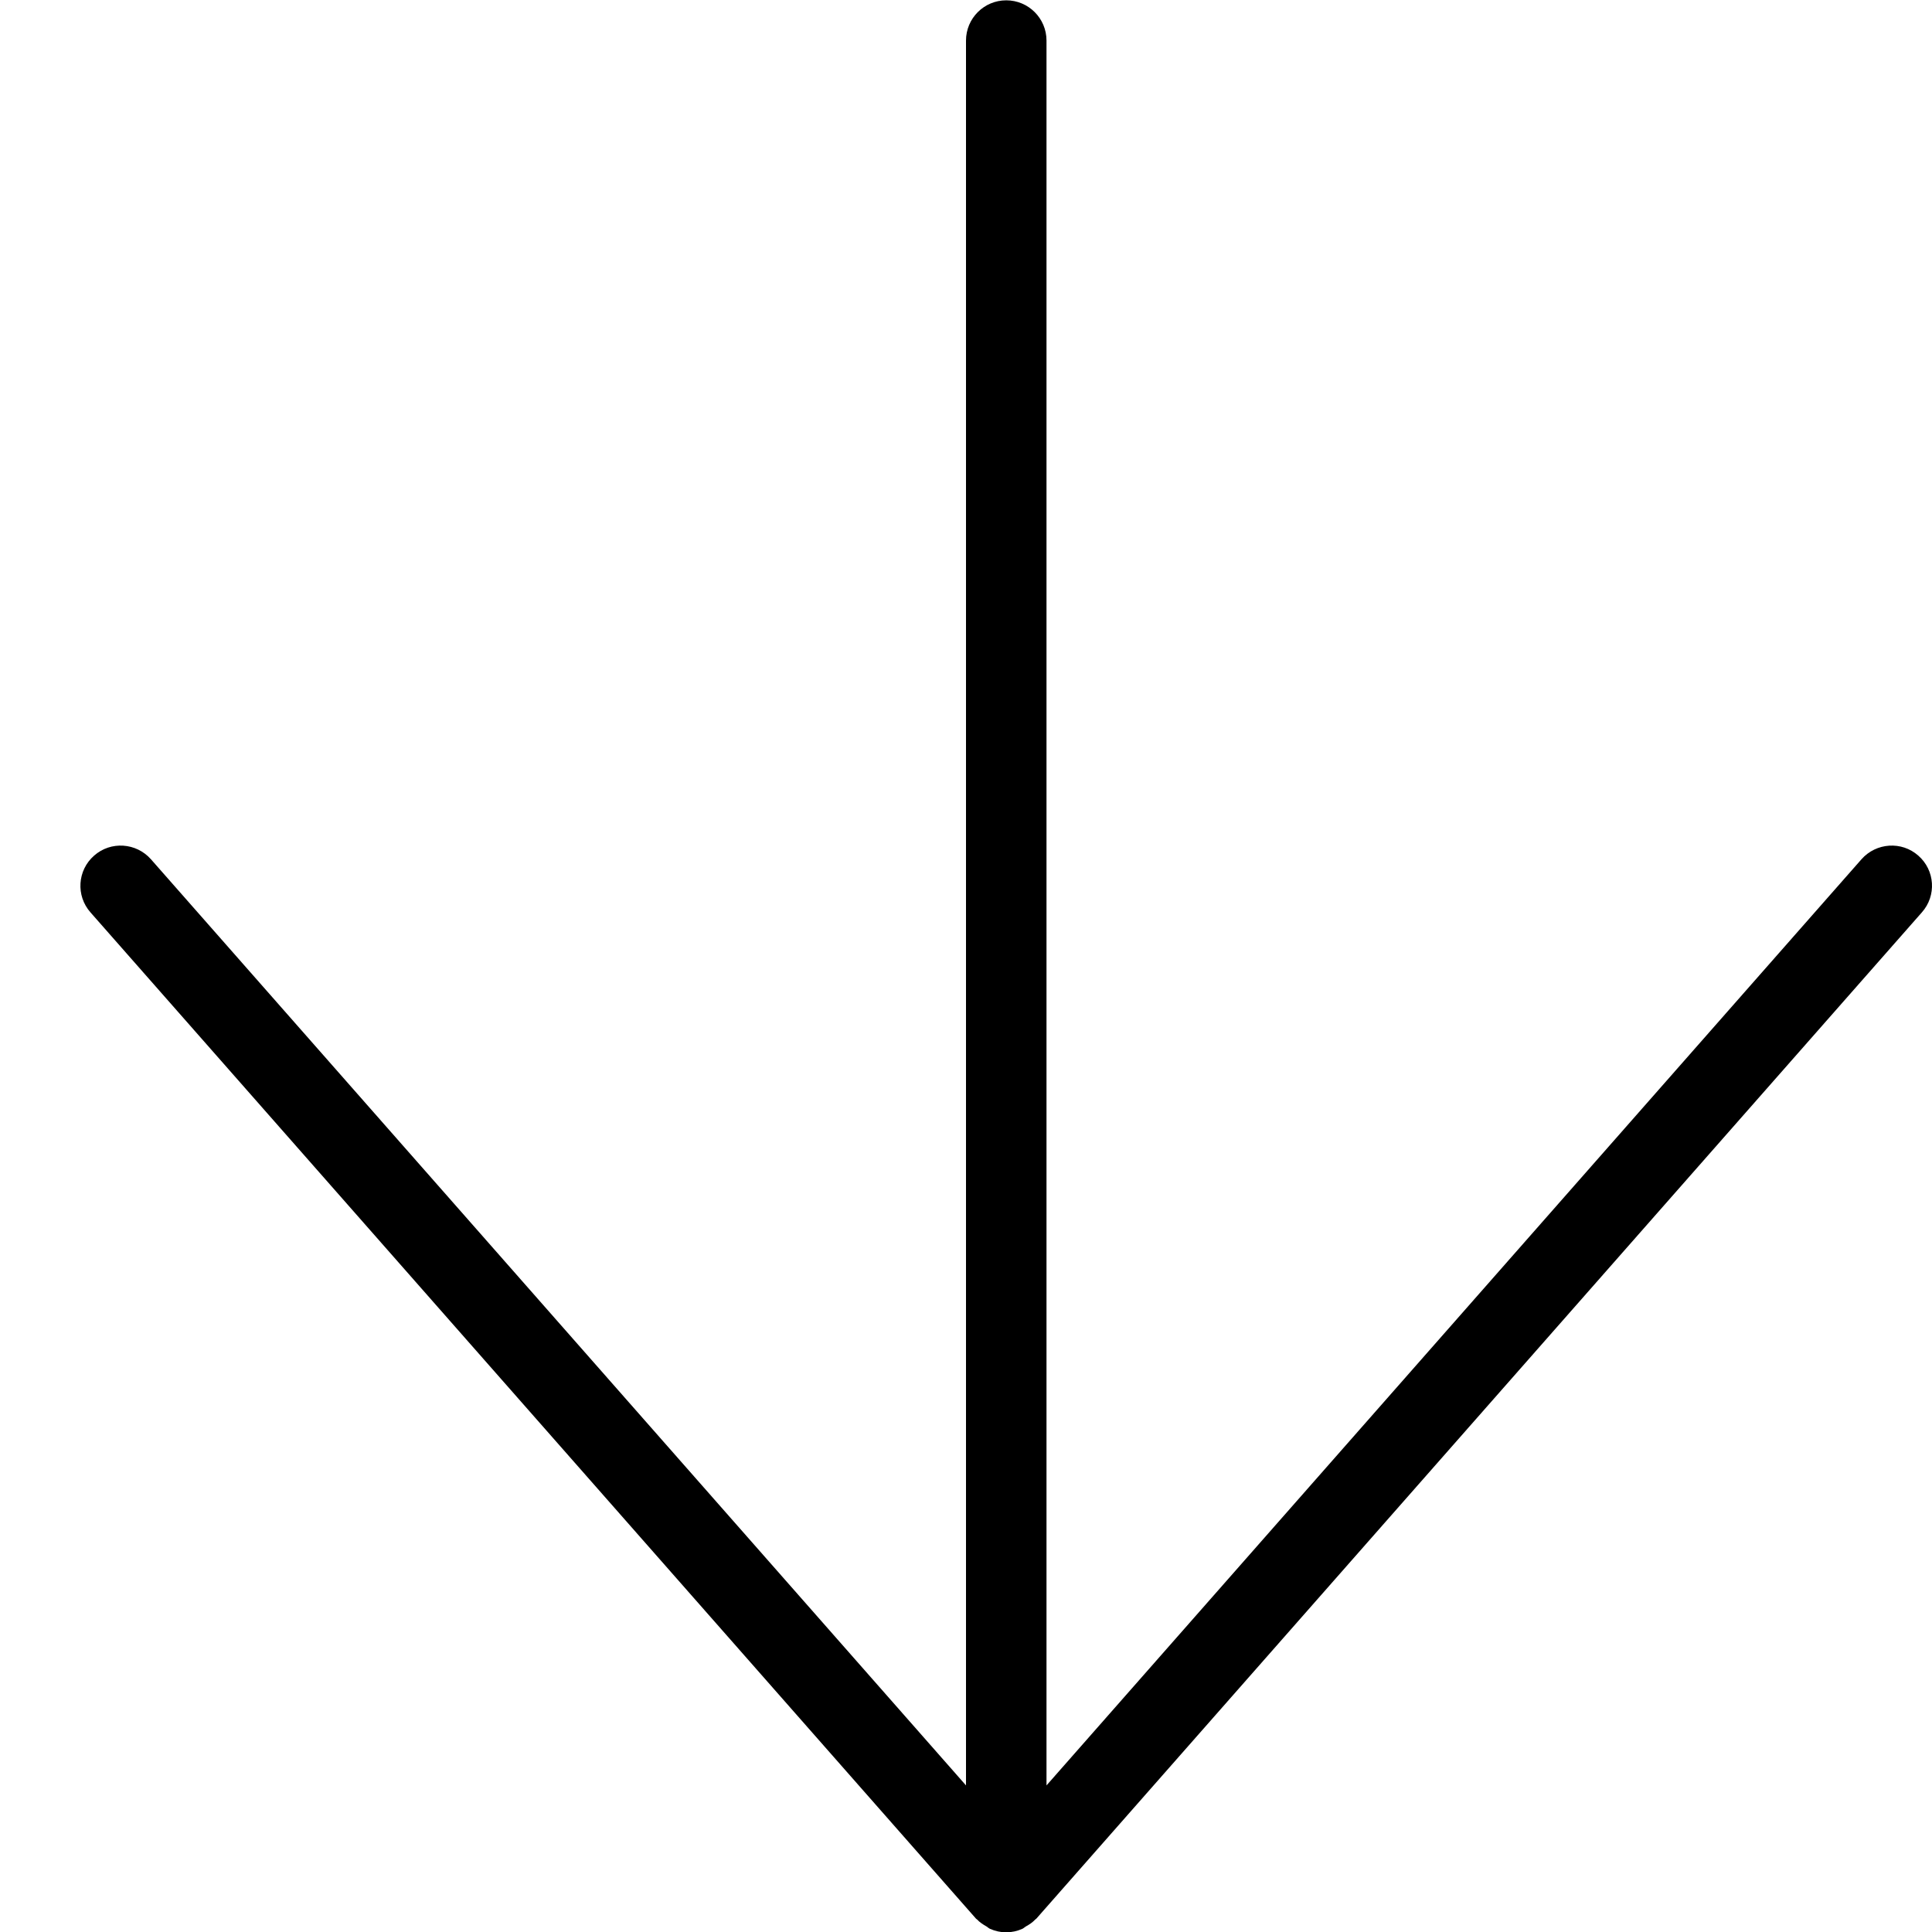
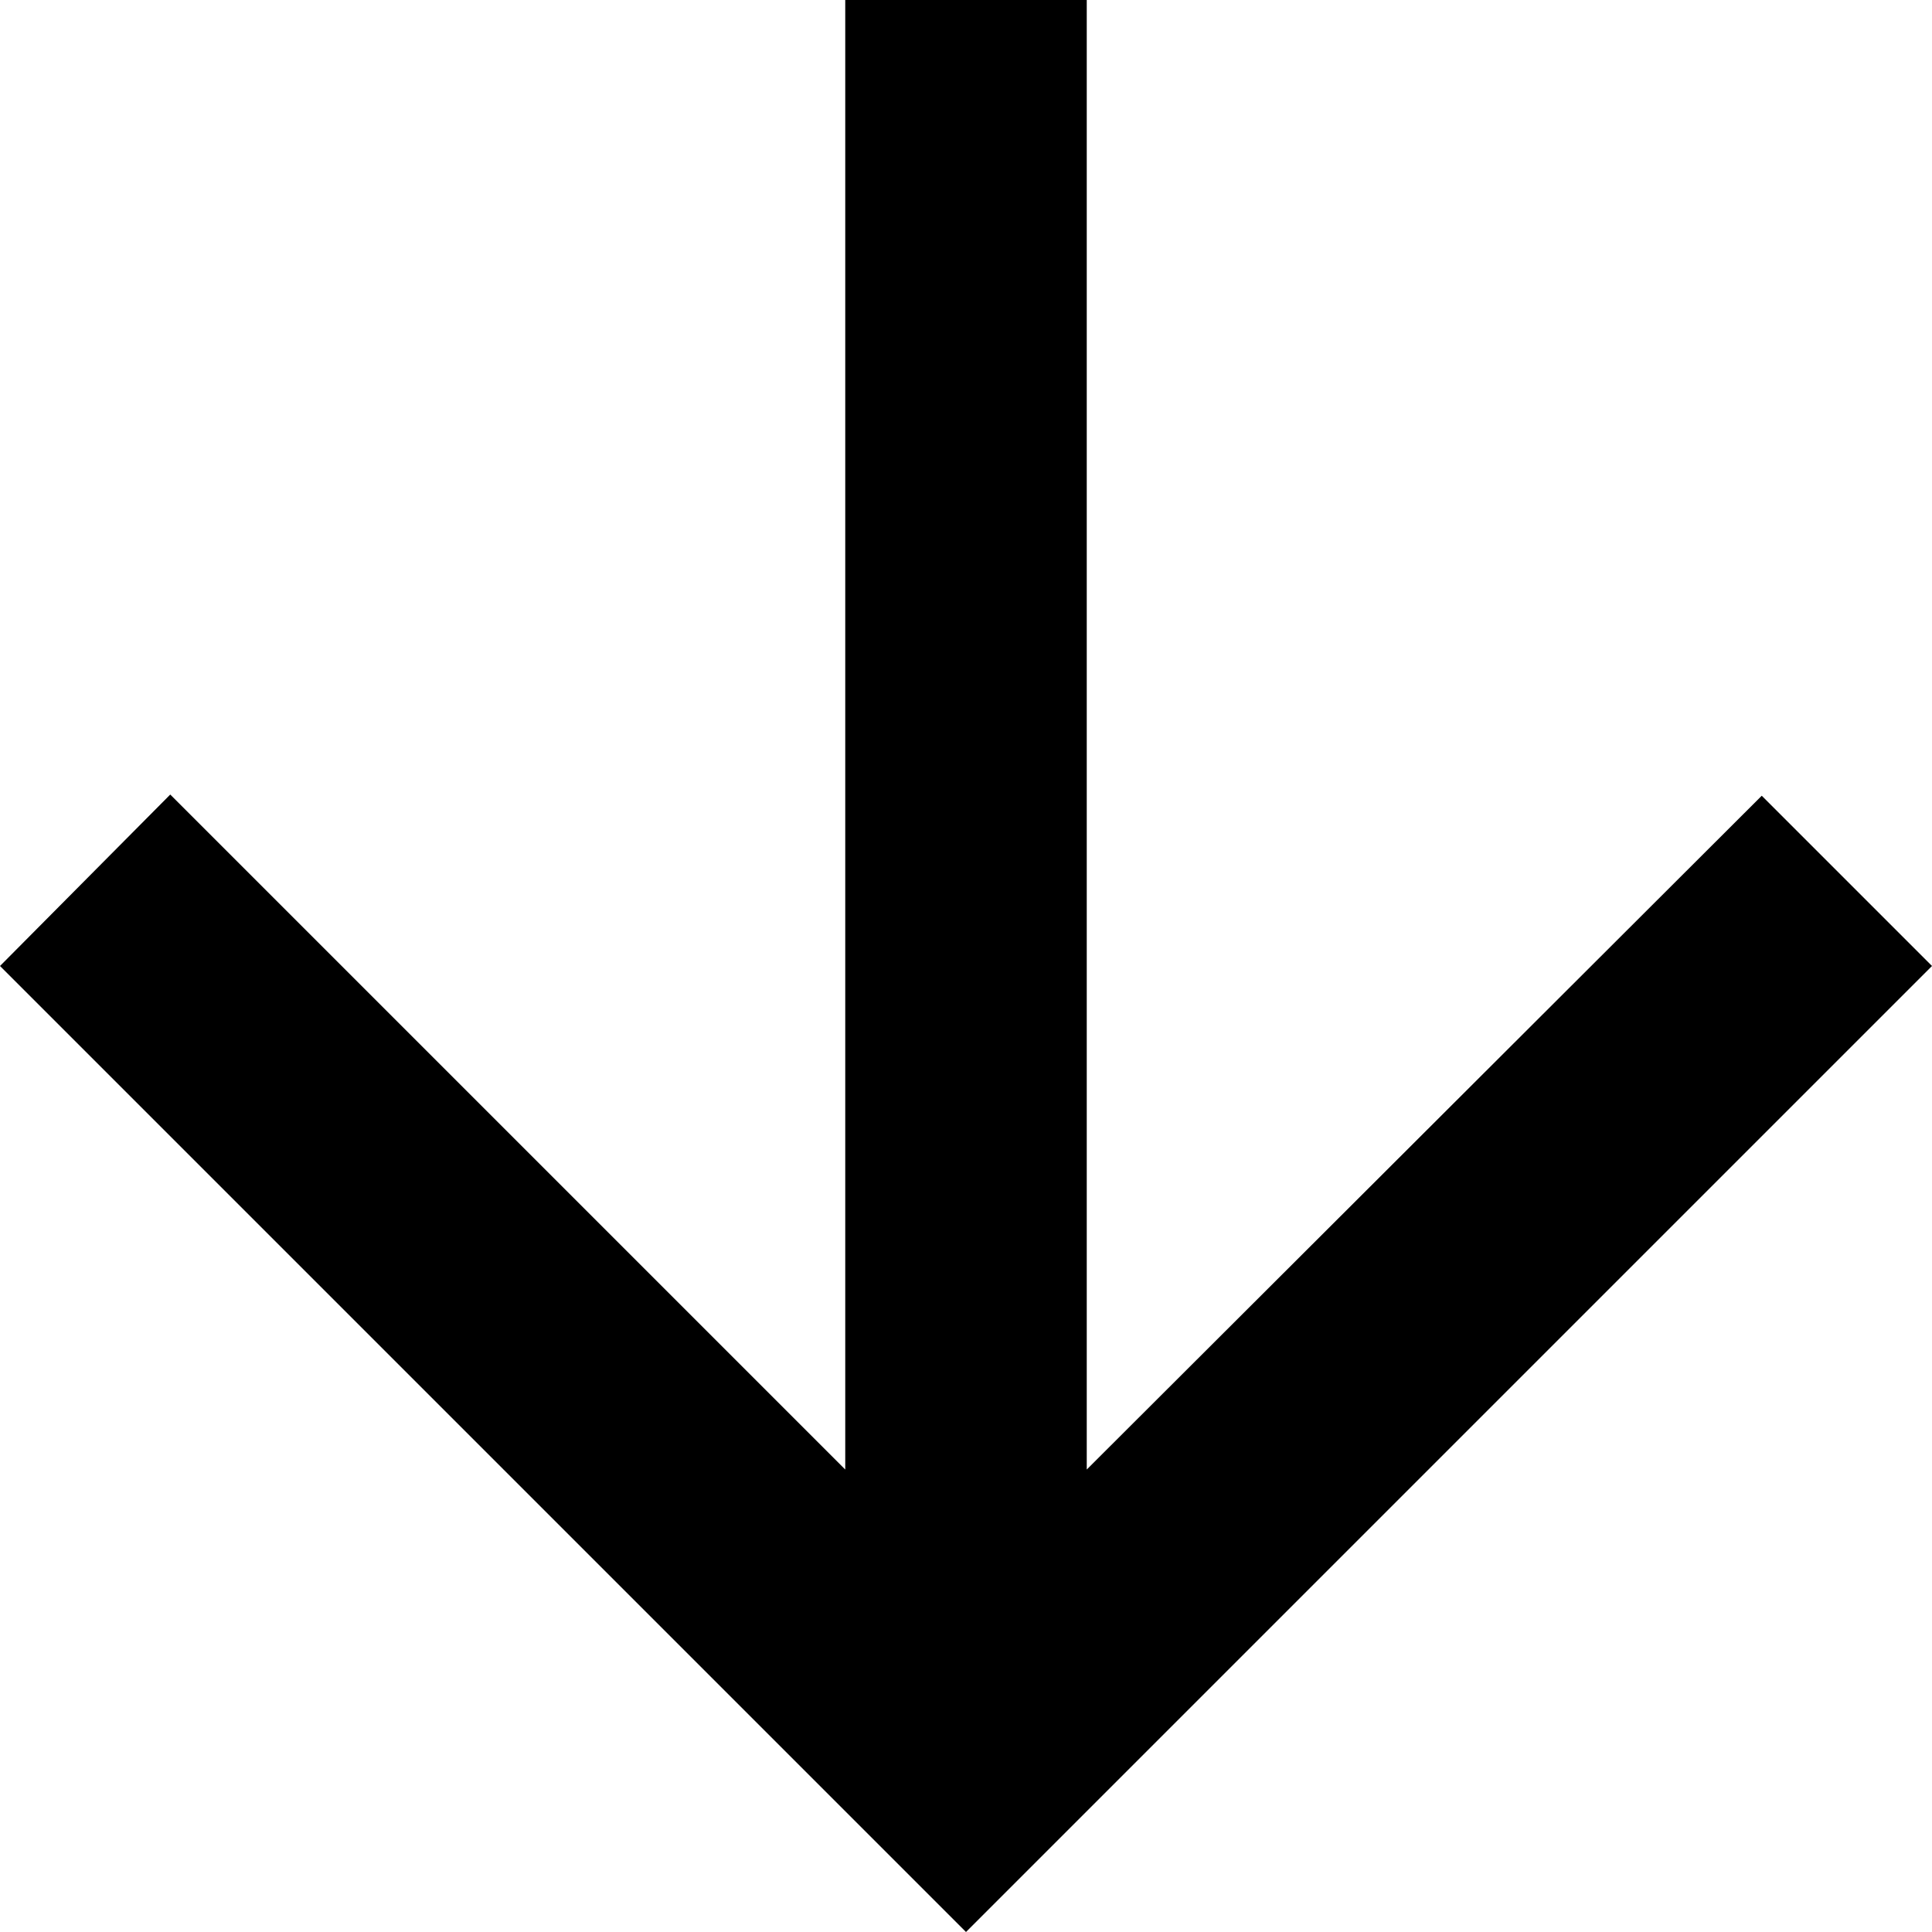
- <svg xmlns="http://www.w3.org/2000/svg" version="1.1" x="0px" y="0px" width="24px" height="24px" viewBox="0 0 24 24" enable-background="new 0 0 24 24" xml:space="preserve">
-   <g id="Outline_Icons">
-     <path d="M23.83,10.629c-0.206-0.183-0.523-0.162-0.706,0.045L13,22.179V0.504c0-0.276-0.224-0.5-0.5-0.5S12,0.228,12,0.504v21.675   L1.875,10.674c-0.183-0.207-0.5-0.228-0.706-0.045c-0.208,0.182-0.228,0.498-0.045,0.705l11,12.5   c0.003,0.004,0.008,0.006,0.012,0.009c0.034,0.037,0.076,0.064,0.12,0.089c0.015,0.01,0.027,0.022,0.043,0.029   c0.062,0.027,0.129,0.043,0.2,0.043s0.139-0.016,0.2-0.043c0.016-0.007,0.028-0.02,0.043-0.029c0.044-0.024,0.086-0.052,0.12-0.089   c0.004-0.003,0.009-0.005,0.012-0.009l11-12.5C24.058,11.127,24.038,10.811,23.83,10.629z" />
-   </g>
+ <svg xmlns="http://www.w3.org/2000/svg" width="24" height="24" viewBox="0 0 24 24">
+   <path d="M10.5 0h3v18.255l8.385-8.37L24 12 12 24 0 12l2.115-2.13 8.385 8.385" stroke="none" fill-rule="evenodd" />
</svg>
